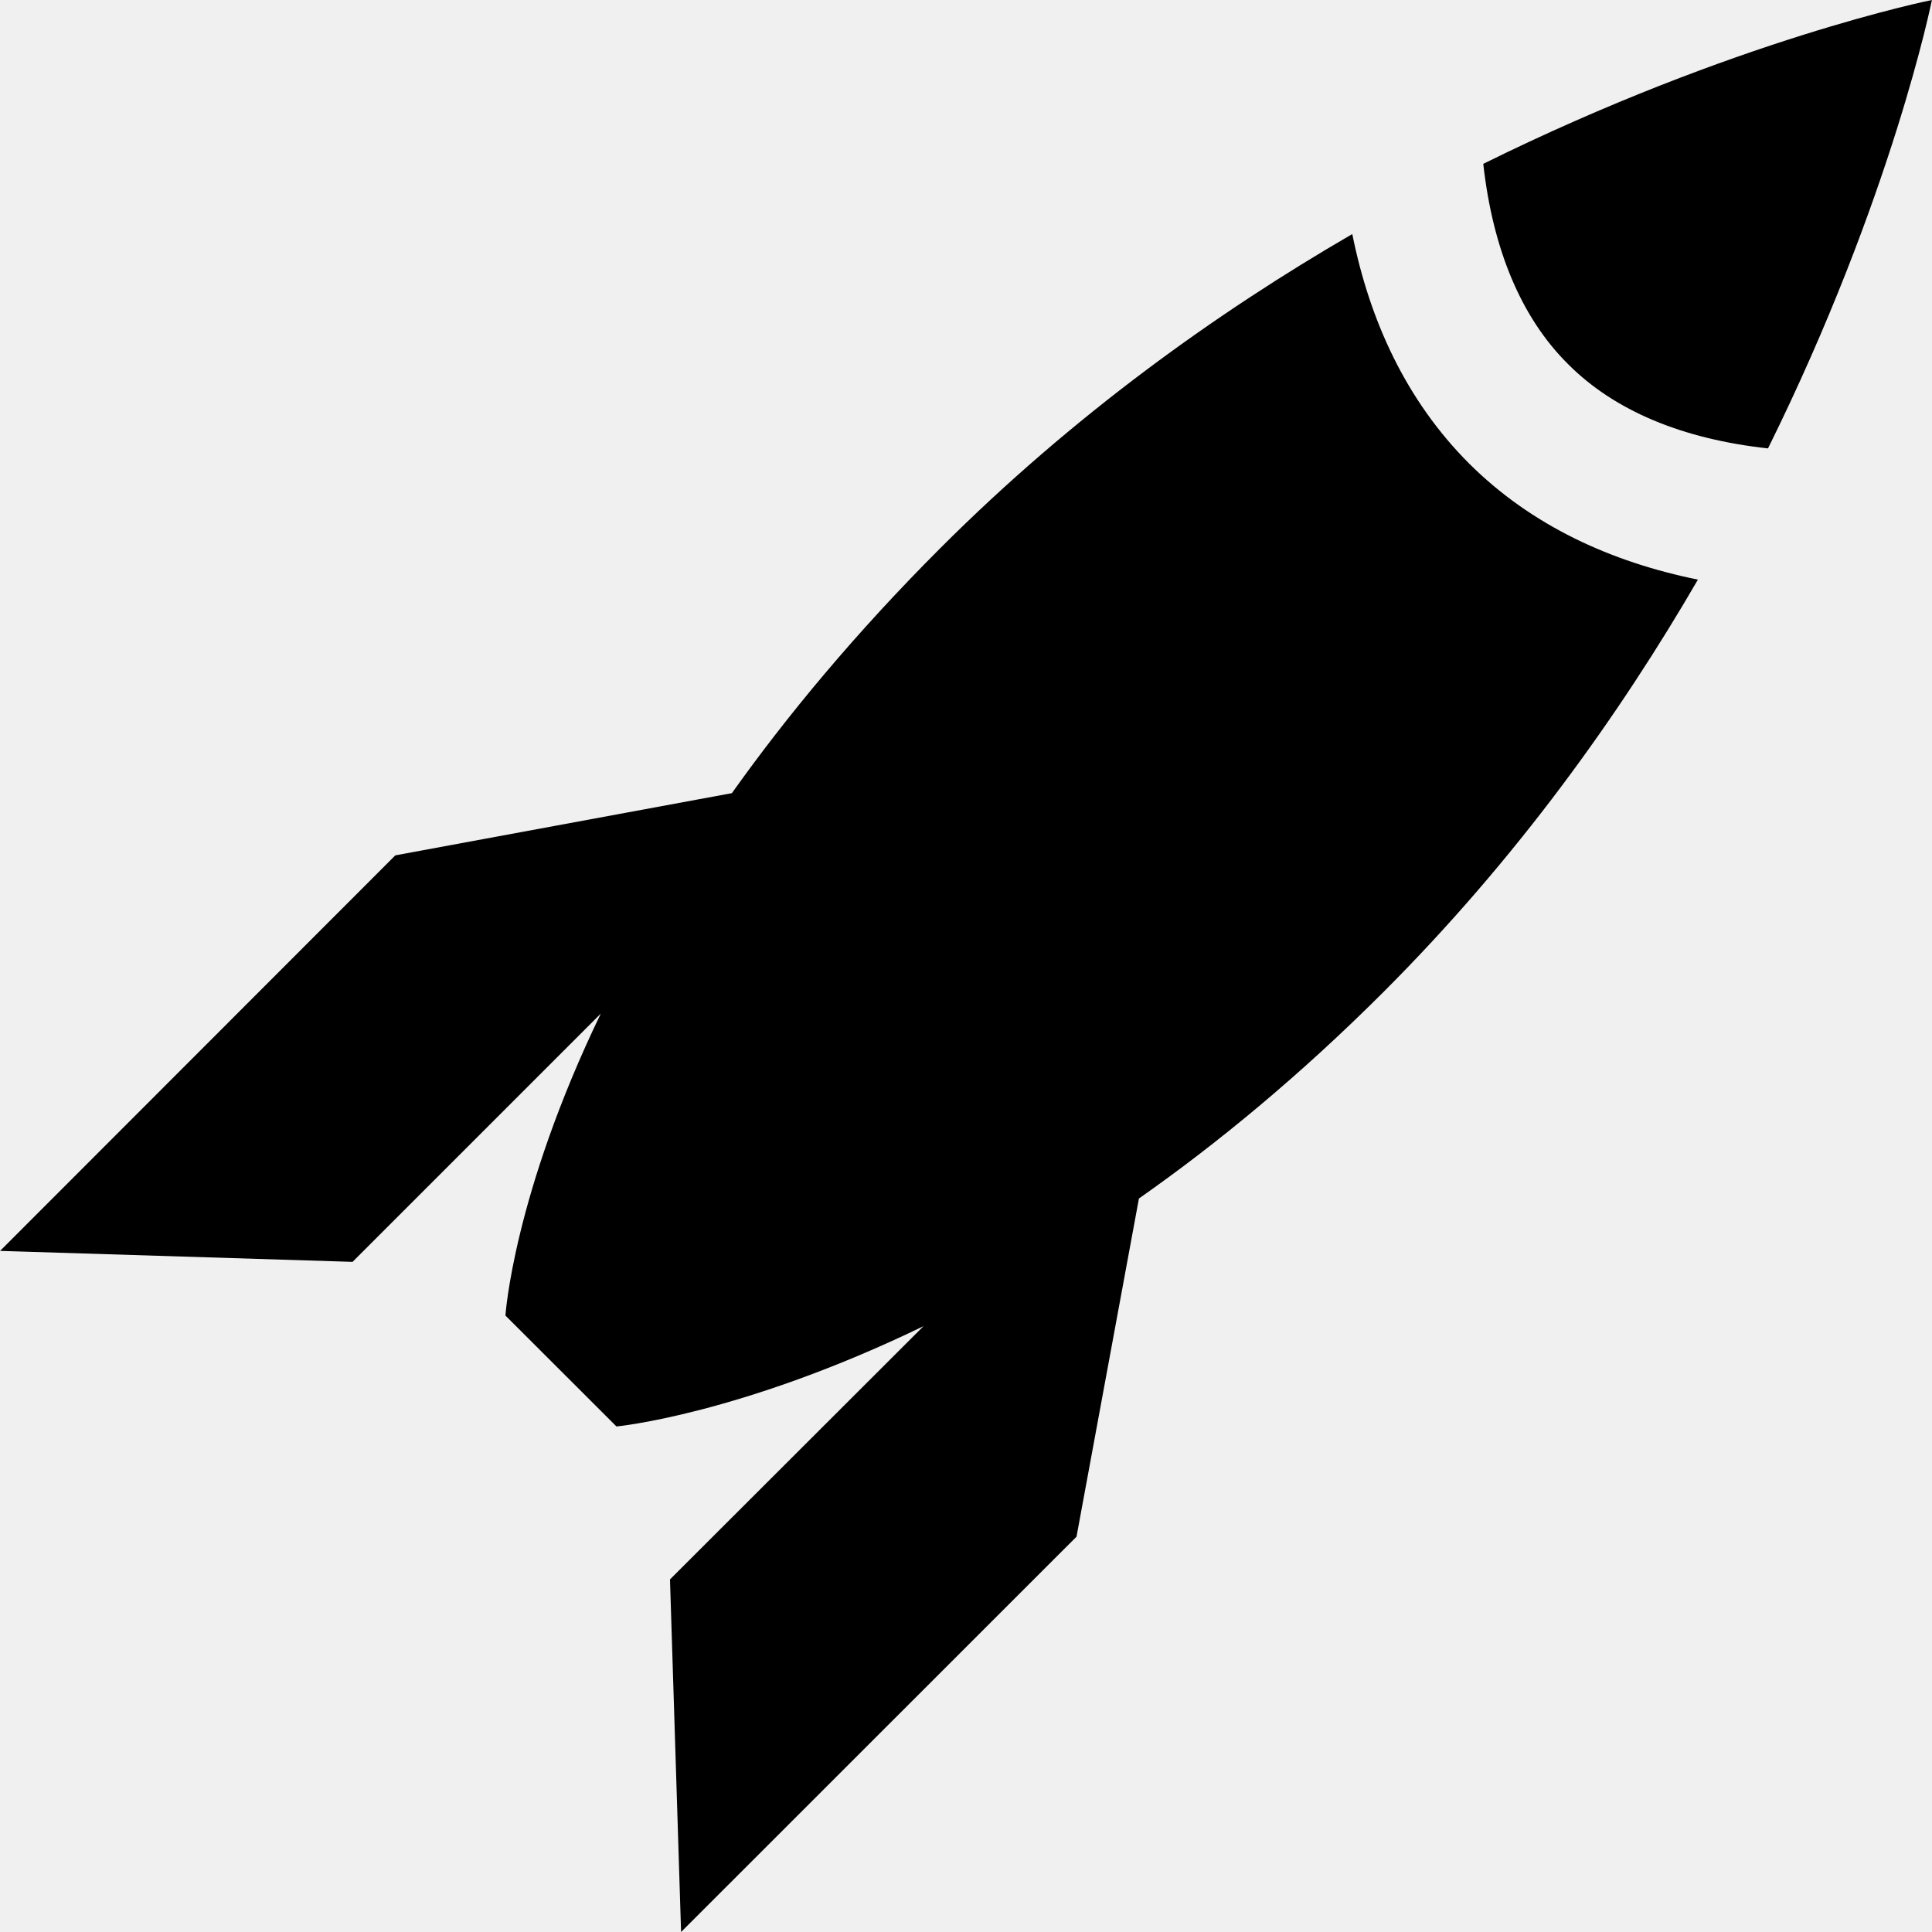
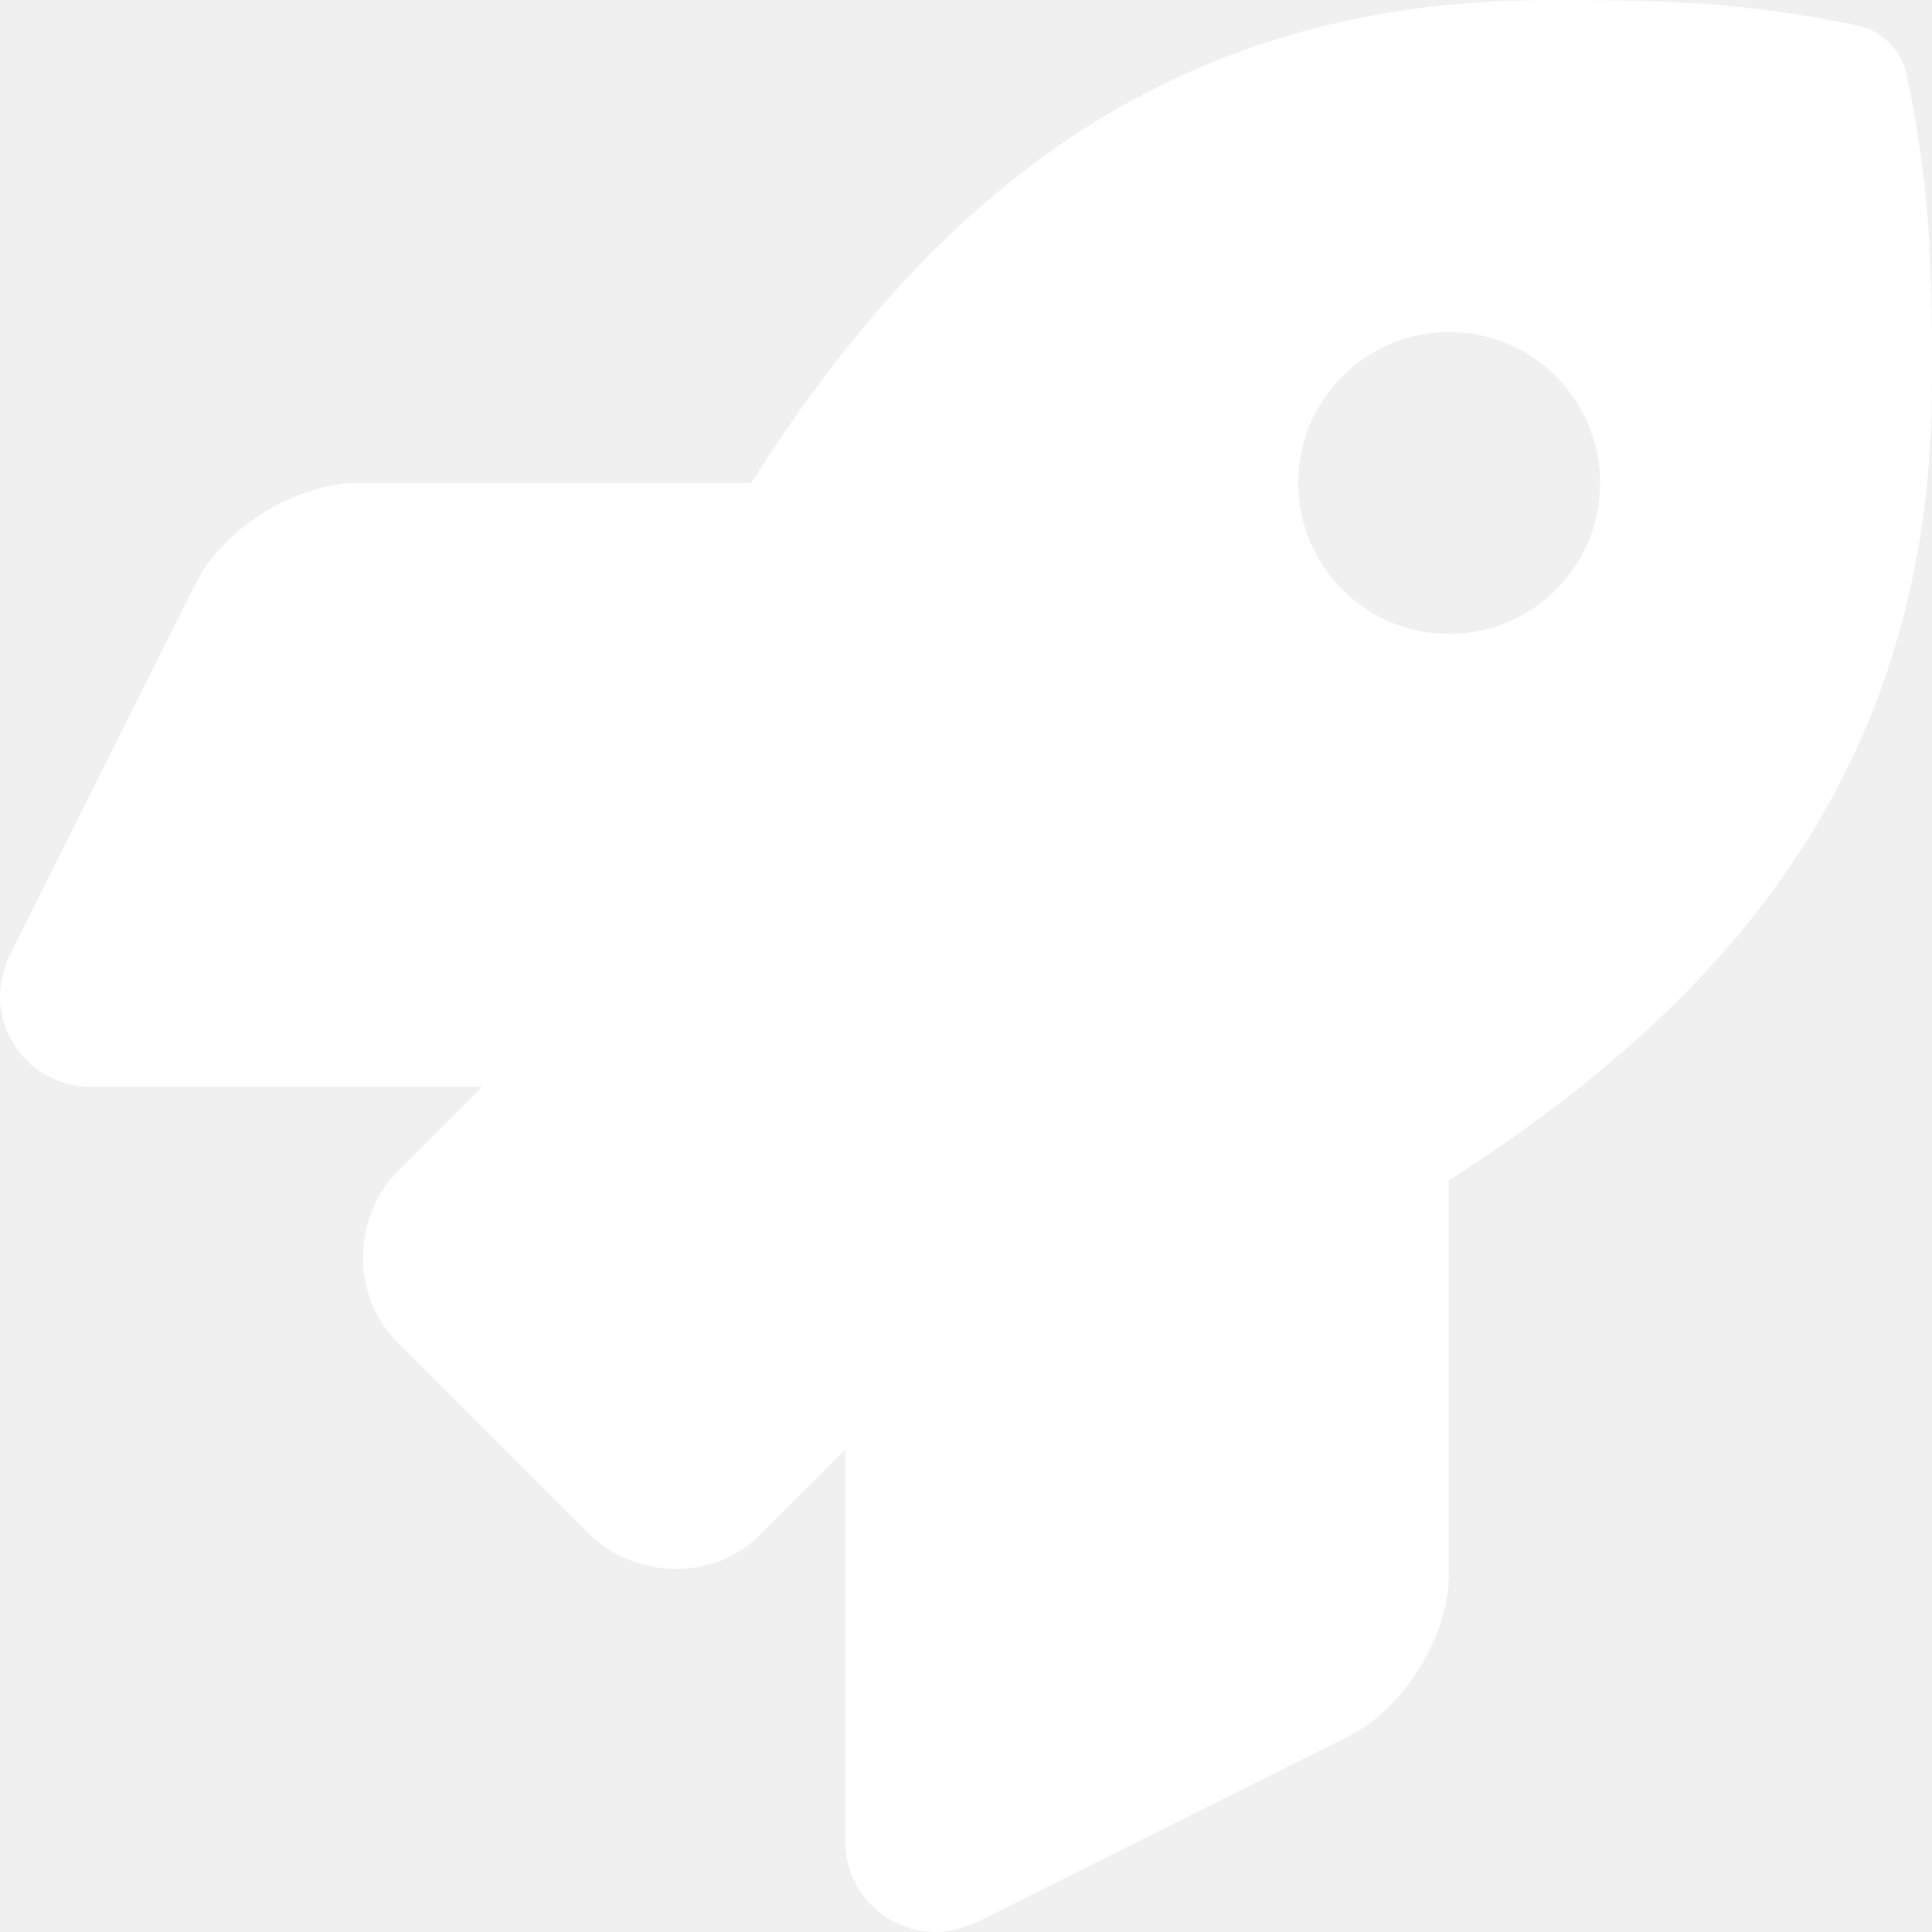
- <svg xmlns="http://www.w3.org/2000/svg" fill="ffffff" height="1024" width="1024">
-   <path d="M716.737 124.056c-71.926 41.686-148.041 96.13-218.436 166.555-45 45.031-81.213 88.78-110.39 129.778L209.538 453.35 0.047 662.997l186.818 5.815 131.562-131.562c-46.439 96.224-50.536 160.019-50.536 160.019l58.854 58.792c0 0 65.827-6.255 162.737-53.163L355.107 837.119l5.88 186.881 209.585-209.521 33.086-179.252c41.403-29.02 85.185-65.046 129.716-109.545 70.425-70.455 124.837-146.541 166.555-218.466-45.97-9.351-88.125-28.488-121.397-61.668C745.257 212.181 725.994 170.025 716.737 124.056zM786.161 86.843c5.004 45 19.952 81.274 44.78 105.98 24.769 24.985 60.98 39.902 106.138 44.844C1003.063 104.323 1023.953 0 1023.953 0S919.63 20.858 786.161 86.843z" />
+ <svg xmlns="http://www.w3.org/2000/svg" width="512px" height="512px" fill="#ffffff" viewBox="0 0 512 512">
+   <path d="M505.12,19.094c-1.189-5.531-6.658-11-12.207-12.188C460.716,0,435.507,0,410.407,0,307.175,0,245.269,55.203,199.052,128H94.838c-16.348.016-35.557,11.875-42.887,26.484L2.516,253.297A28.4,28.4,0,0,0,0,264a24.009,24.009,0,0,0,24.006,24H127.816l-22.475,22.469c-11.365,11.361-12.996,32.258,0,45.25L156.246,406.625c11.156,11.188,32.156,13.156,45.277,0l22.475-22.469V488a24.009,24.009,0,0,0,24.006,24,28.559,28.559,0,0,0,10.707-2.516l98.728-49.391c14.629-7.297,26.508-26.5,26.508-42.859V312.797c72.598-46.312,128.035-108.406,128.035-211.094C512.075,76.5,512.075,51.297,505.12,19.094ZM384.04,168A40,40,0,1,1,424.05,128,40.023,40.023,0,0,1,384.04,168Z" />
</svg>
